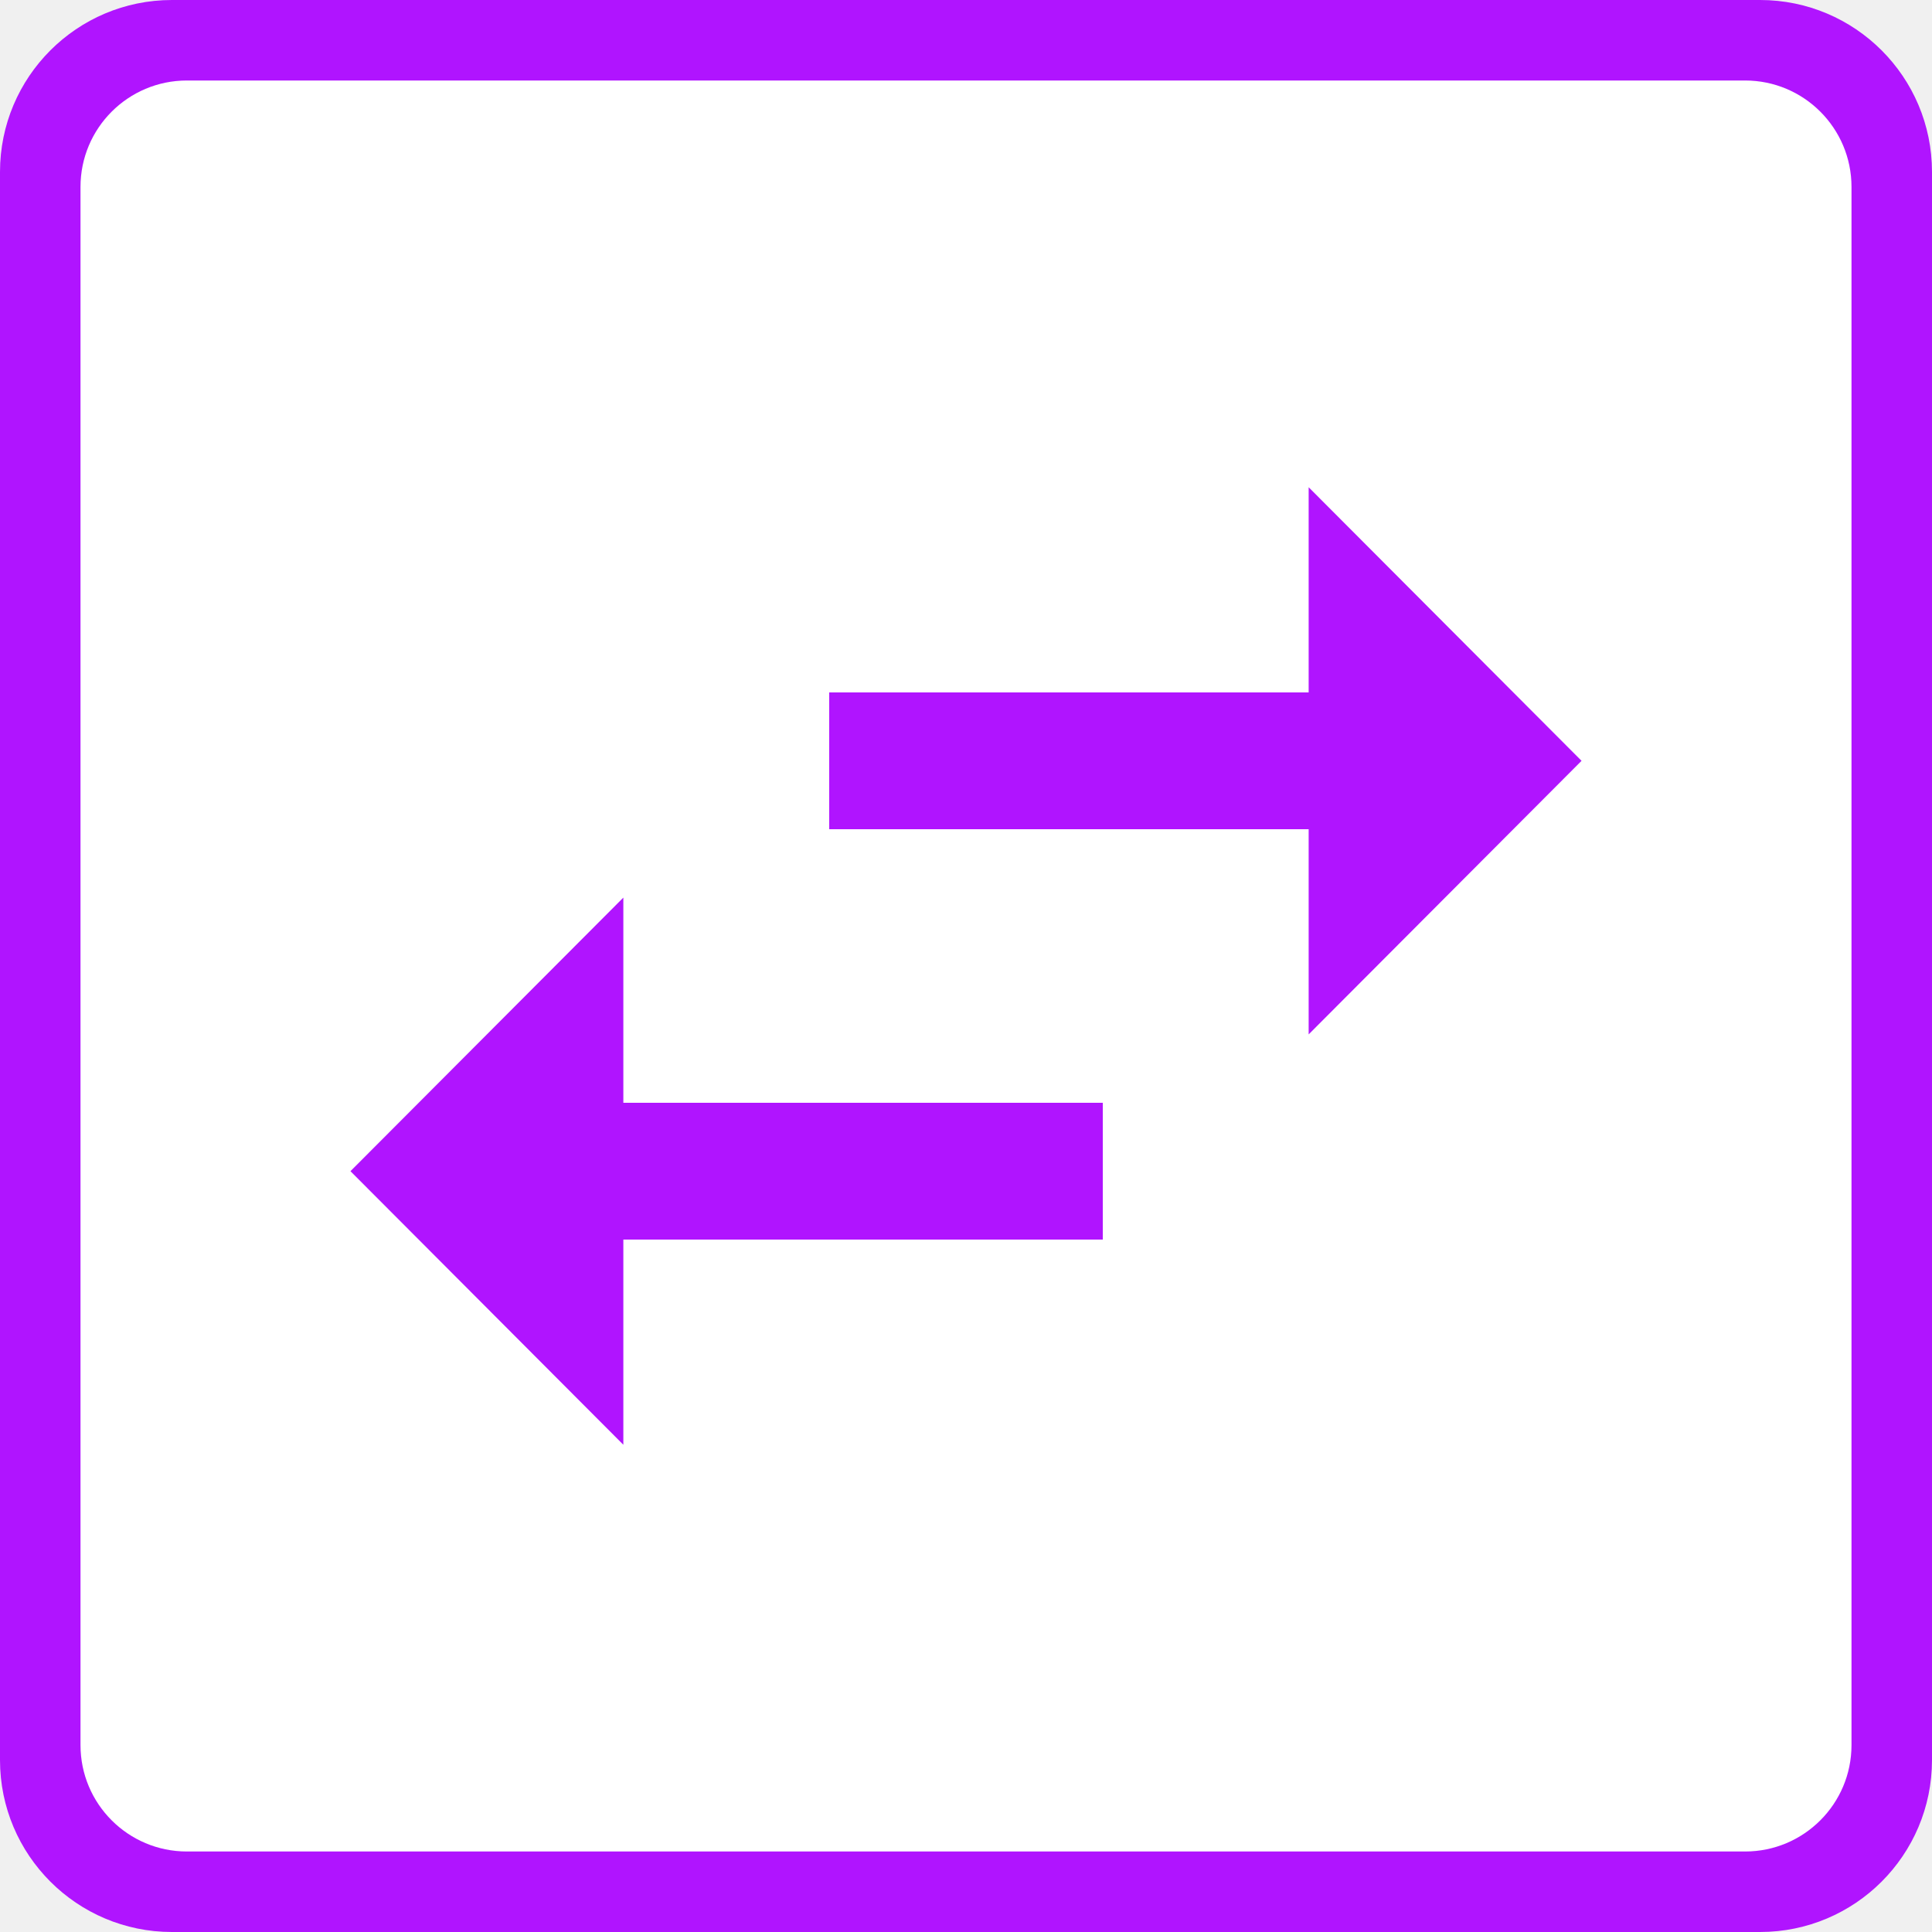
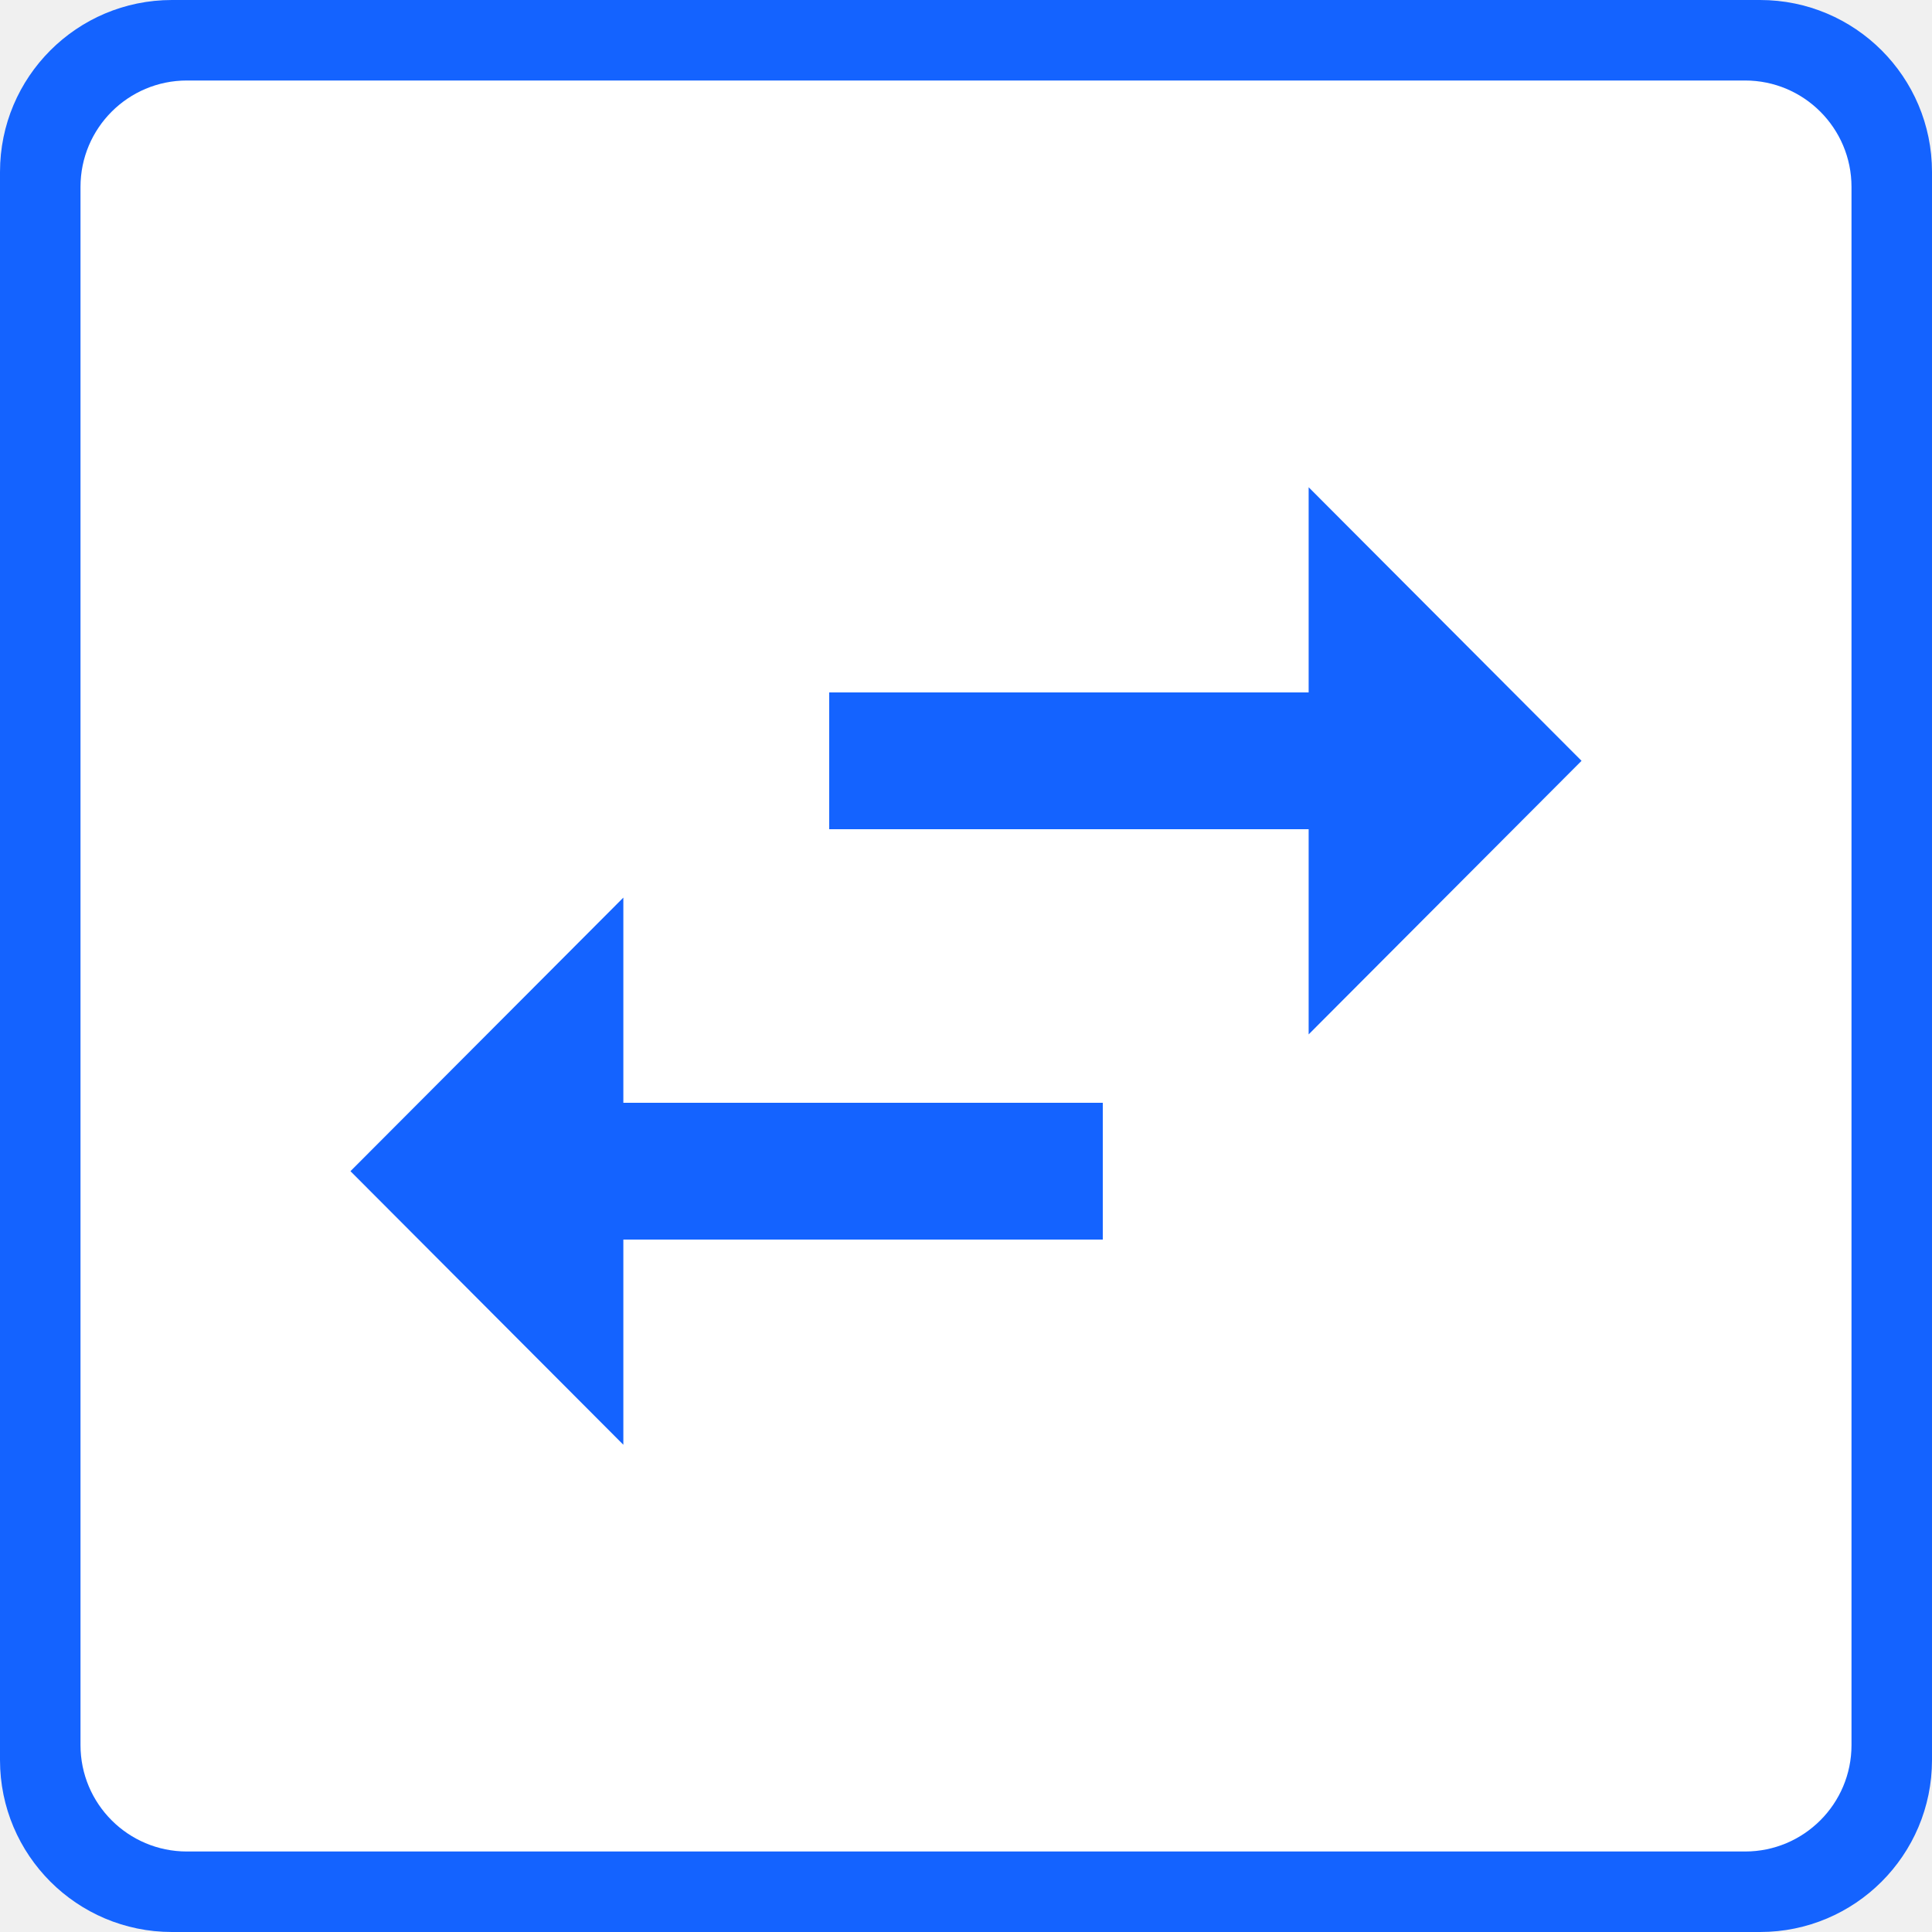
<svg xmlns="http://www.w3.org/2000/svg" version="1.1" id="Слой_1" x="0px" y="0px" viewBox="0 0 24 24" style="image-rendering:optimizeQuality;shape-rendering:geometricPrecision;text-rendering:geometricPrecision" xml:space="preserve" width="24" height="24">
  <defs id="defs25" />
  <style type="text/css" id="style2">
	.st0{fill:#00AEEF;}
	.st1{fill:#FFFFFF;}
</style>
  <style id="style2-6" type="text/css">
	.st0{fill:#3F58A7;}
	.st1{fill:#FFFFFF;}
</style>
  <style type="text/css" id="style21">
	.st0{fill:#00AEEF;}
	.st1{fill:#FFFFFF;}
</style>
  <style type="text/css" id="style60">
	.st0{fill:url(#SVGID_1_);}
	.st1{fill:#FFFFFF;}
</style>
  <style type="text/css" id="style818">
	.st0{fill:#21409A;}
	.st1{fill:#FFFFFF;}
</style>
-   <rect style="opacity:1;fill:#b014ff;fill-opacity:1;fill-rule:nonzero;stroke:none;stroke-width:7;stroke-linecap:round;stroke-linejoin:miter;stroke-miterlimit:4;stroke-dasharray:none;stroke-opacity:1;paint-order:stroke markers fill;image-rendering:optimizeQuality;shape-rendering:geometricPrecision;text-rendering:geometricPrecision" id="rect893" width="24" height="24" x="0" y="0" ry="2.136" rx="2.136" />
+   <rect style="opacity:1;fill:#1463ff;fill-opacity:1;fill-rule:nonzero;stroke:none;stroke-width:7;stroke-linecap:round;stroke-linejoin:miter;stroke-miterlimit:4;stroke-dasharray:none;stroke-opacity:1;paint-order:stroke markers fill;image-rendering:optimizeQuality;shape-rendering:geometricPrecision;text-rendering:geometricPrecision" id="rect893" width="24" height="24" x="0" y="0" ry="2.136" rx="2.136" />
  <rect rx="1.322" ry="1.322" y="1" x="1" height="22" width="22" id="rect895" style="opacity:1;fill:#ffffff;fill-opacity:1;fill-rule:nonzero;stroke:none;stroke-width:7;stroke-linecap:round;stroke-linejoin:miter;stroke-miterlimit:4;stroke-dasharray:none;stroke-opacity:1;paint-order:stroke markers fill;image-rendering:optimizeQuality;shape-rendering:geometricPrecision;text-rendering:geometricPrecision" />
  <g style="display:none" id="Rounded" display="none" transform="translate(-29.58959,-5.898734)">
    <g id="ui_x5F_spec_x5F_header_copy_5">
	</g>
    <path style="display:inline" display="inline" d="m 6.14,11.86 -2.78,2.79 c -0.19,0.2 -0.19,0.51 0,0.71 l 2.78,2.79 c 0.31,0.32 0.85,0.09 0.85,-0.35 V 16 H 13 c 0.55,0 1,-0.45 1,-1 v 0 c 0,-0.55 -0.45,-1 -1,-1 H 6.99 v -1.79 c 0,-0.45 -0.54,-0.67 -0.85,-0.35 z M 20.65,8.65 17.87,5.86 C 17.56,5.54 17.02,5.77 17.02,6.21 V 8 H 11 c -0.55,0 -1,0.45 -1,1 v 0 c 0,0.55 0.45,1 1,1 h 6.01 v 1.79 c 0,0.45 0.54,0.67 0.85,0.35 l 2.78,-2.79 c 0.2,-0.19 0.2,-0.51 0.01,-0.7 z" id="path829" />
  </g>
  <g style="display:none" id="Sharp" display="none" transform="translate(-29.58959,-5.898734)">
    <g id="ui_x5F_spec_x5F_header_copy_4">
	</g>
    <path style="display:inline" display="inline" d="M 6.99,11 3,15 6.99,19 V 16 H 14 V 14 H 6.99 Z M 21,9 17.01,5 V 8 H 10 v 2 h 7.01 v 3 z" id="path833" />
  </g>
-   <g id="Outline" transform="matrix(0.8496111,0,0,0.8496111,1.804667,1.804667)" style="fill:#b014ff;fill-opacity:1;stroke-width:1.177">
-     <g style="display:none;fill:#b014ff;fill-opacity:1;stroke-width:1.177" id="ui_x5F_spec_x5F_header" display="none">
+   <g id="Outline" transform="matrix(0.8496111,0,0,0.8496111,1.804667,1.804667)" style="fill:#1463ff;fill-opacity:1;stroke-width:1.177">
+     <g style="display:none;fill:#1463ff;fill-opacity:1;stroke-width:1.177" id="ui_x5F_spec_x5F_header" display="none">
	</g>
-     <path d="M 6.99,11 3,15 6.99,19 V 16 H 14 V 14 H 6.99 Z M 21,9 17.01,5 V 8 H 10 v 2 h 7.01 v 3 z" id="path837" style="fill:#b014ff;fill-opacity:1;stroke-width:1.177" />
+     <path d="M 6.99,11 3,15 6.99,19 V 16 H 14 V 14 H 6.99 Z M 21,9 17.01,5 V 8 H 10 v 2 h 7.01 v 3 z" id="path837" style="fill:#1463ff;fill-opacity:1;stroke-width:1.177" />
  </g>
  <g style="display:none" id="Duotone" display="none" transform="translate(-29.58959,-5.898734)">
    <g id="ui_x5F_spec_x5F_header_copy_2">
	</g>
    <g style="display:inline" display="inline" id="g843">
      <path d="M 6.99,11 3,15 6.99,19 V 16 H 14 V 14 H 6.99 Z M 21,9 17.01,5 V 8 H 10 v 2 h 7.01 v 3 z" id="path841" />
    </g>
  </g>
  <g style="display:none" id="Material" display="none" transform="translate(-29.58959,-5.898734)">
    <g id="ui_x5F_spec_x5F_header_copy">
	</g>
    <path style="display:inline" display="inline" d="M 6.99,11 3,15 6.99,19 V 16 H 14 V 14 H 6.99 Z M 21,9 17.01,5 V 8 H 10 v 2 h 7.01 v 3 z" id="path847" />
  </g>
</svg>
